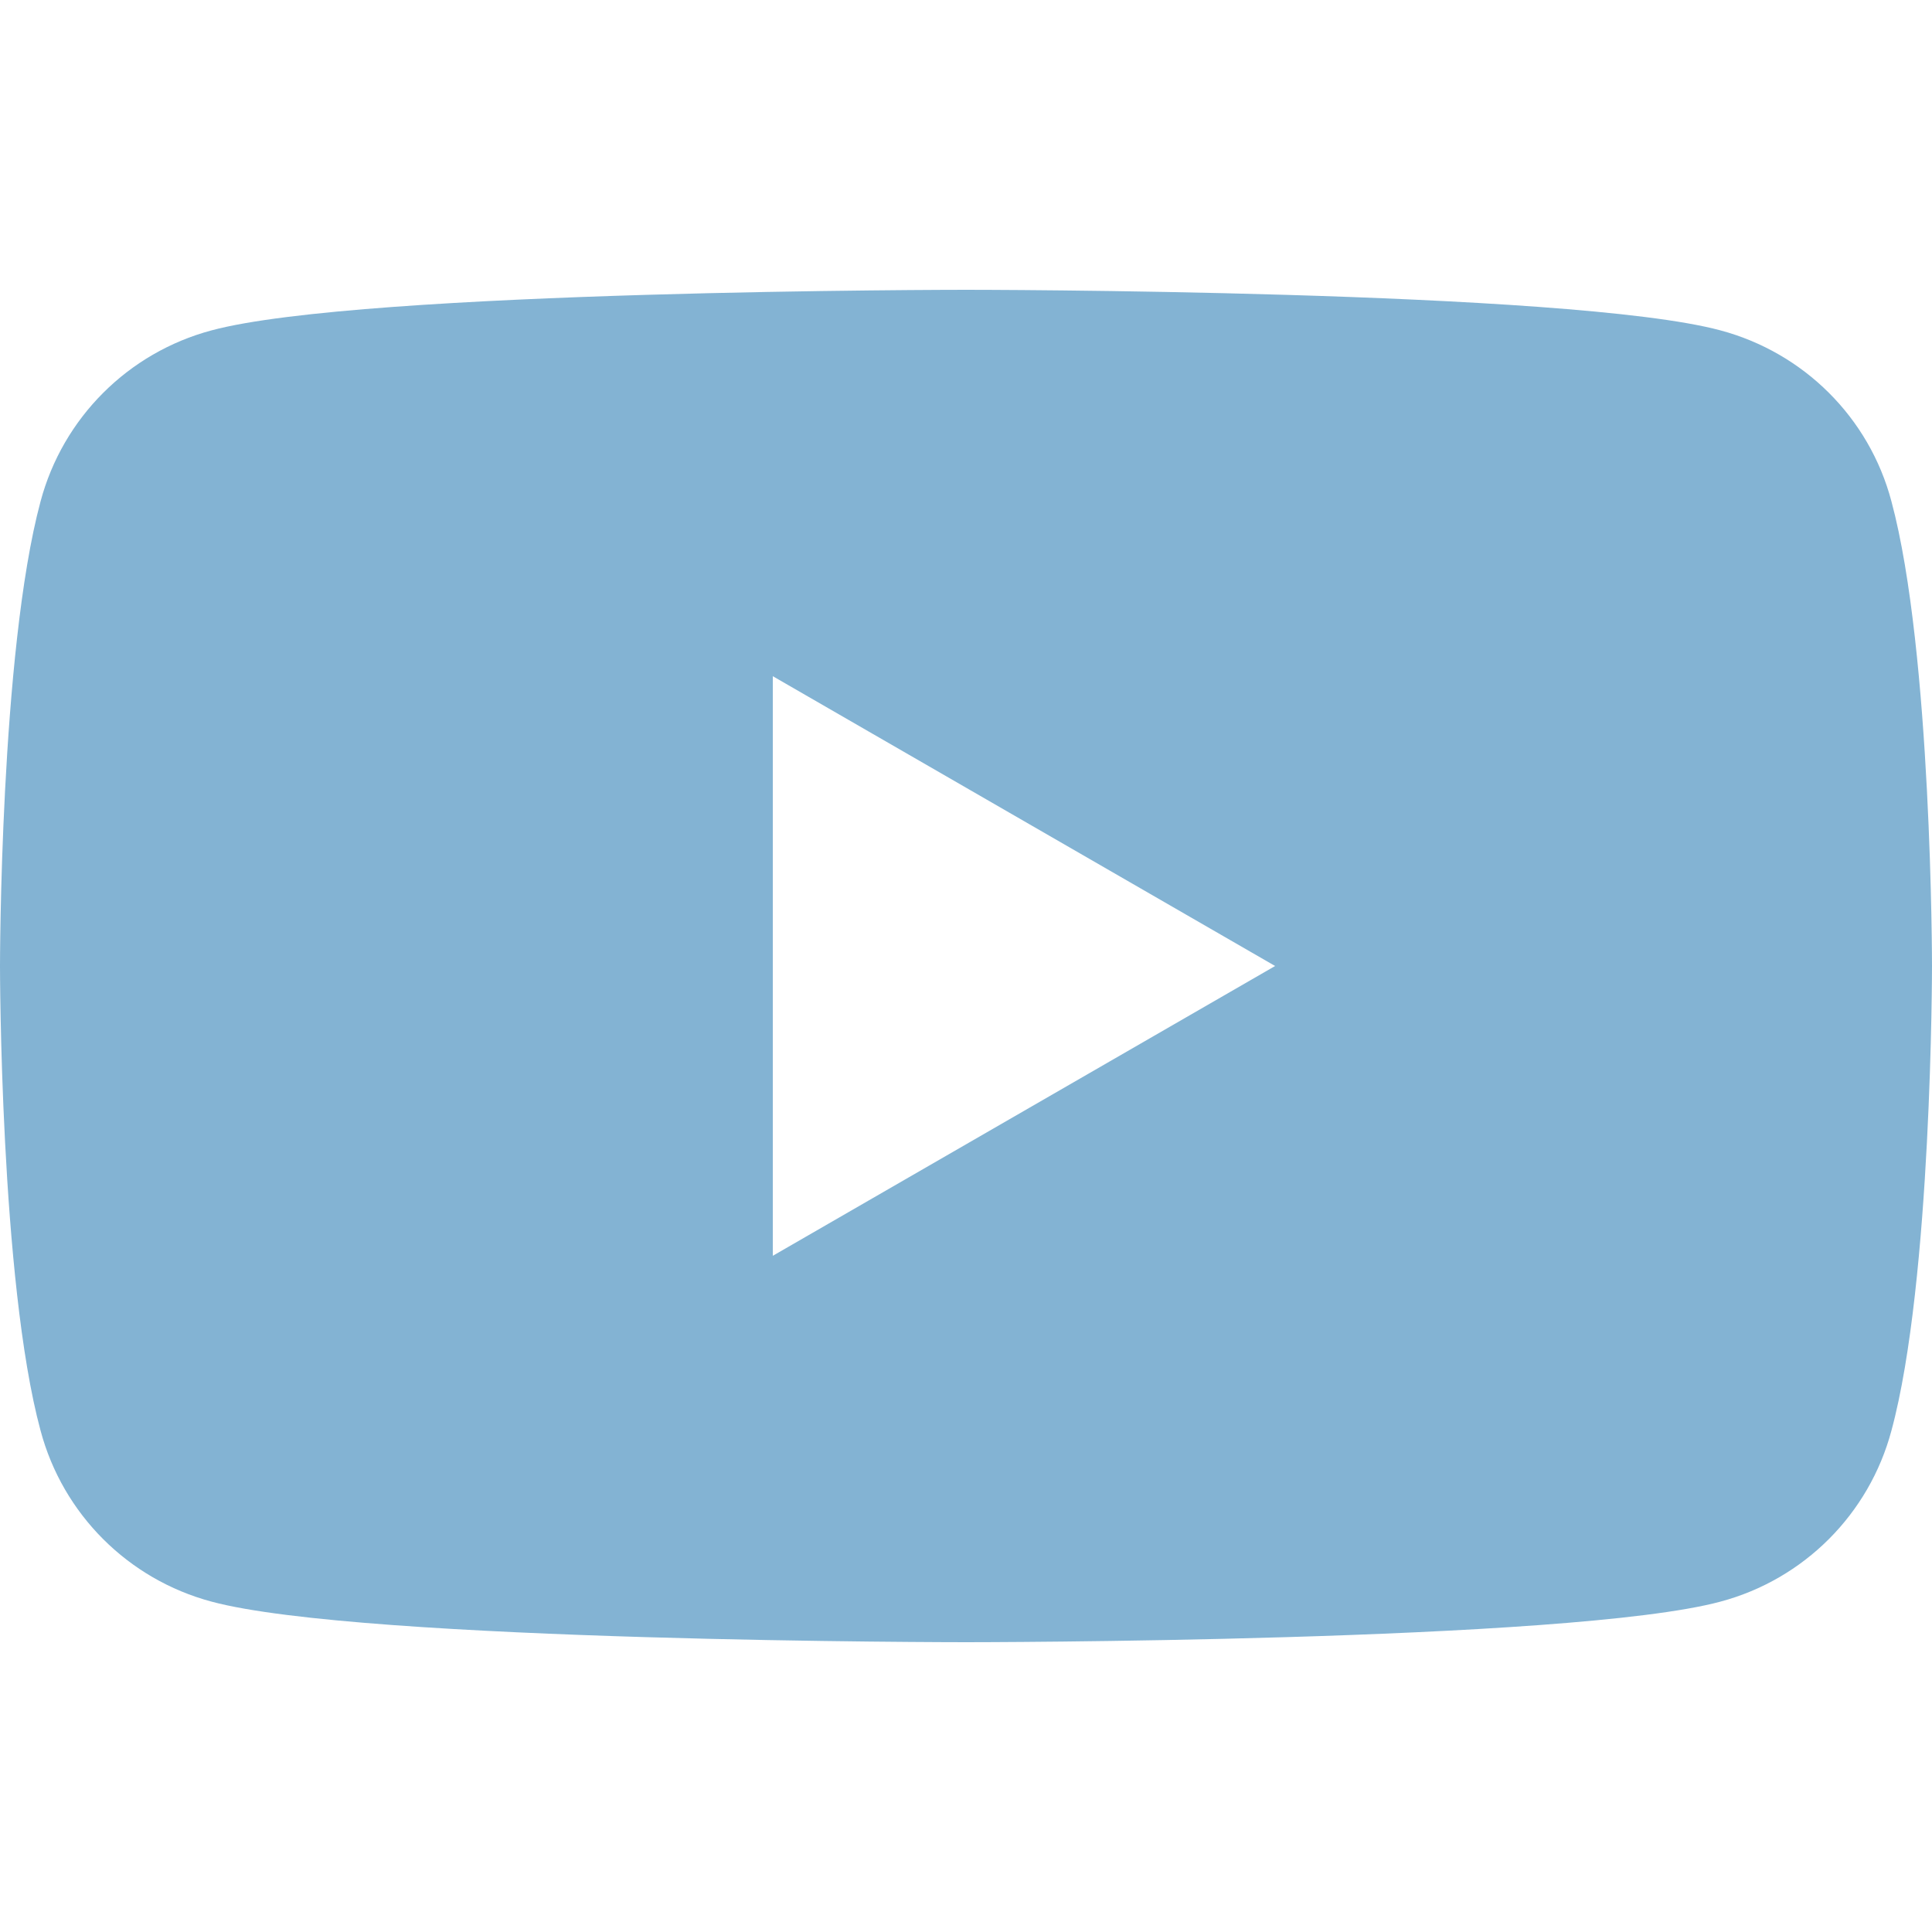
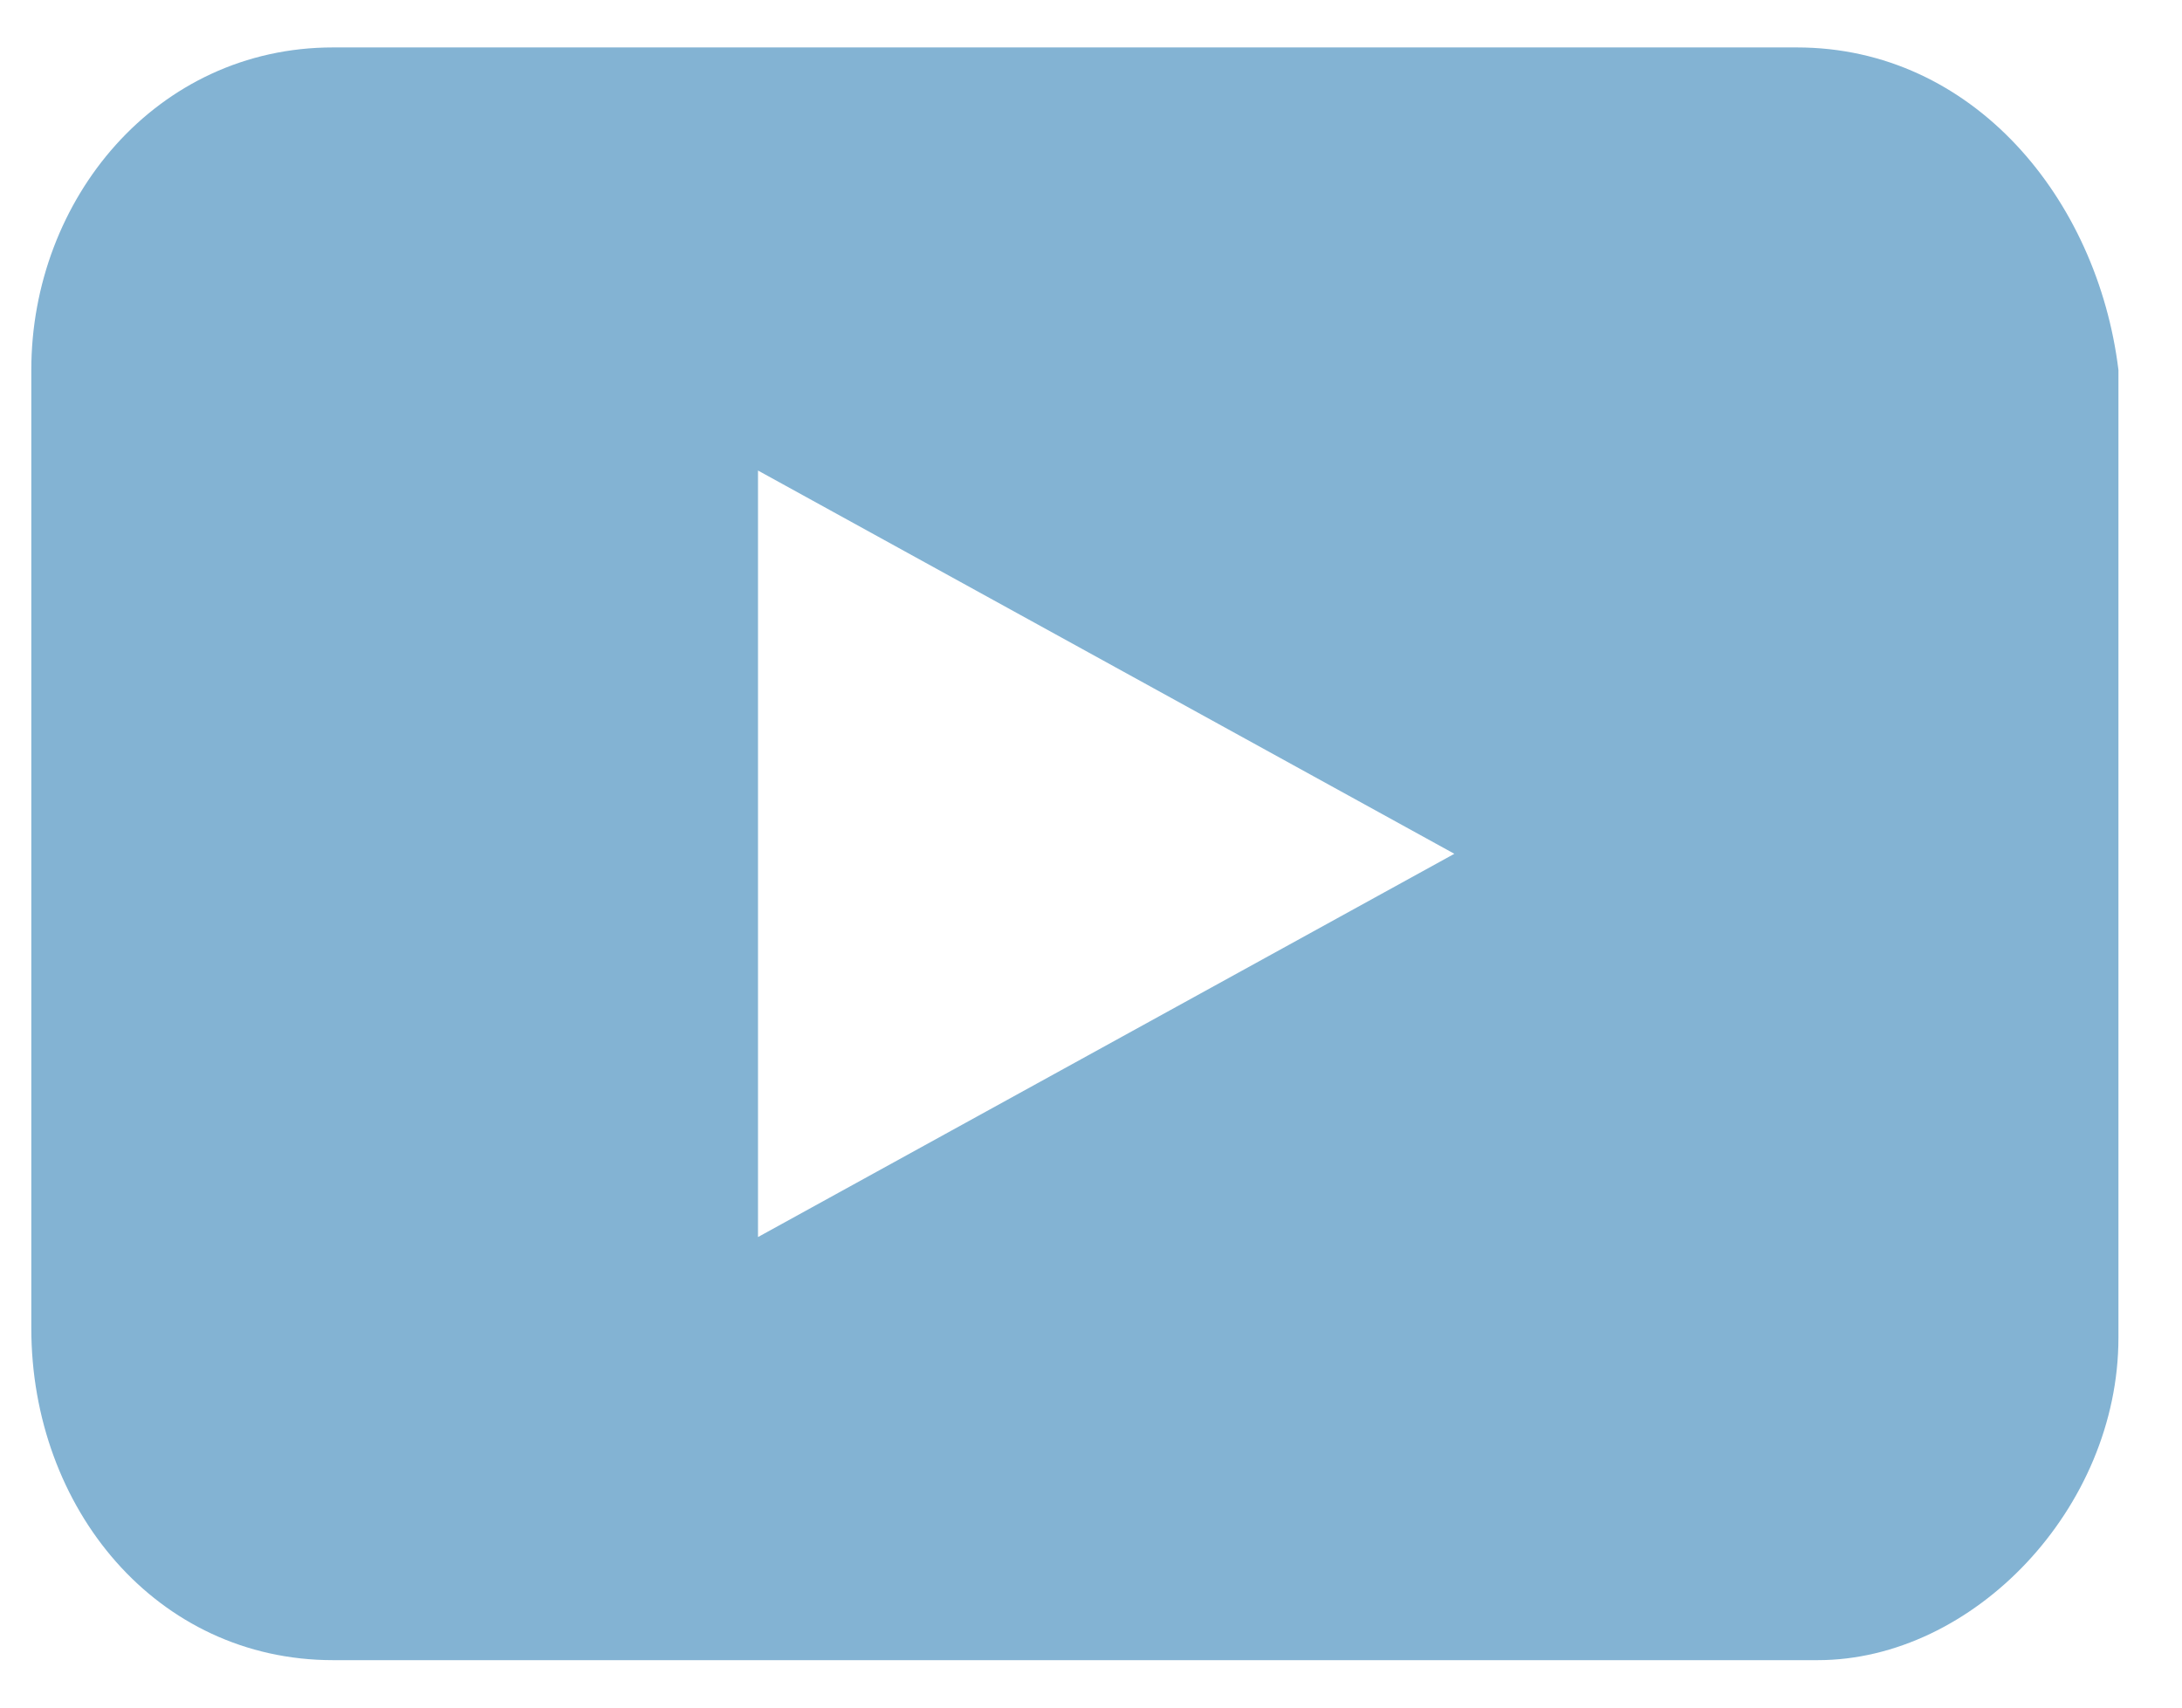
- <svg xmlns="http://www.w3.org/2000/svg" width="20" height="20" viewBox="0 0 20 20" fill="none">
-   <path fill-rule="evenodd" clip-rule="evenodd" d="M17.81 3.42c.86.23 1.54.9 1.77 1.77C20 6.75 20 10 20 10s0 3.26-.42 4.81a2.5 2.5 0 0 1-1.77 1.77C16.25 17 10 17 10 17s-6.25 0-7.81-.42a2.5 2.5 0 0 1-1.77-1.77C0 13.26 0 10 0 10s0-3.25.42-4.81a2.5 2.5 0 0 1 1.77-1.77C3.75 3 10 3 10 3s6.25 0 7.81.42ZM13.2 10 8 13V7l5.2 3Z" fill="#83B3D3" />
+ <svg xmlns="http://www.w3.org/2000/svg" width="23" height="18" viewBox="0 0 23 18" fill="none">
+   <path d="M18.94.5H3.51C1.65.5.33 2.1.33 3.9V14c0 1.9 1.32 3.5 3.18 3.5h15.65c1.64 0 3.17-1.6 3.17-3.4V3.9C22.11 2.1 20.8.5 18.94.5ZM7.99 13.04V4.96L15.33 9l-7.34 4.04Z" fill="#83B3D3" />
</svg>
